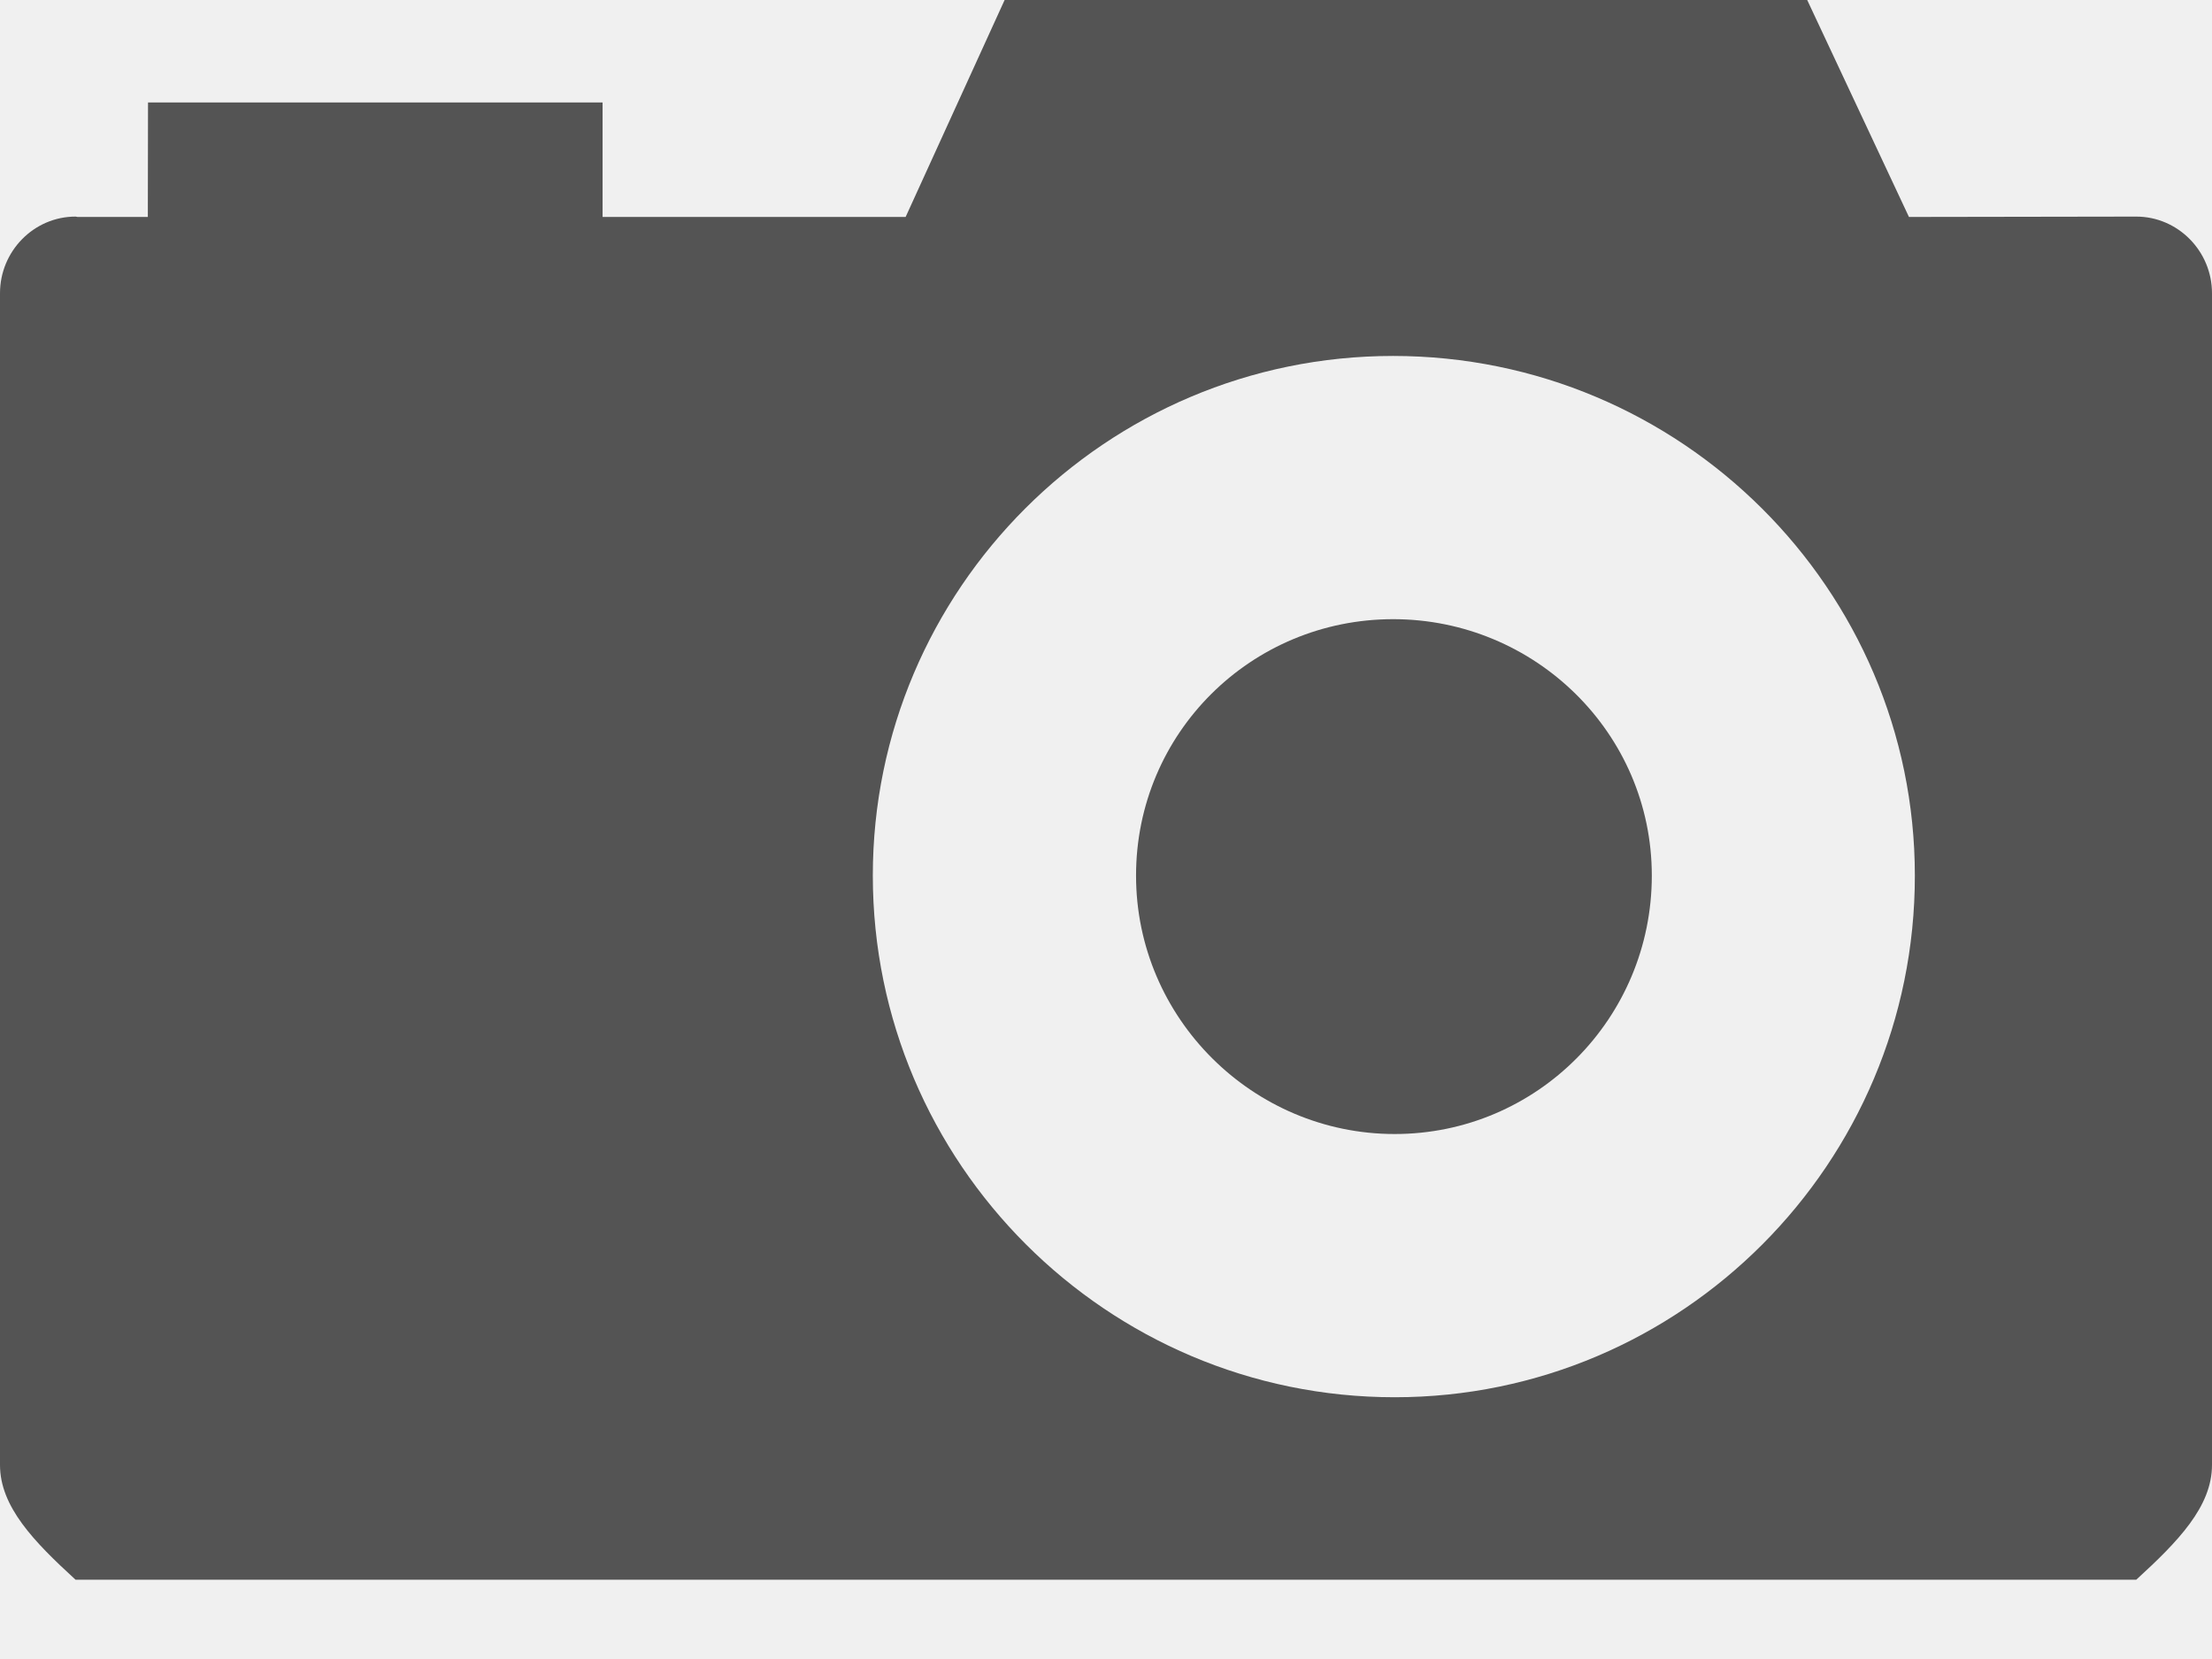
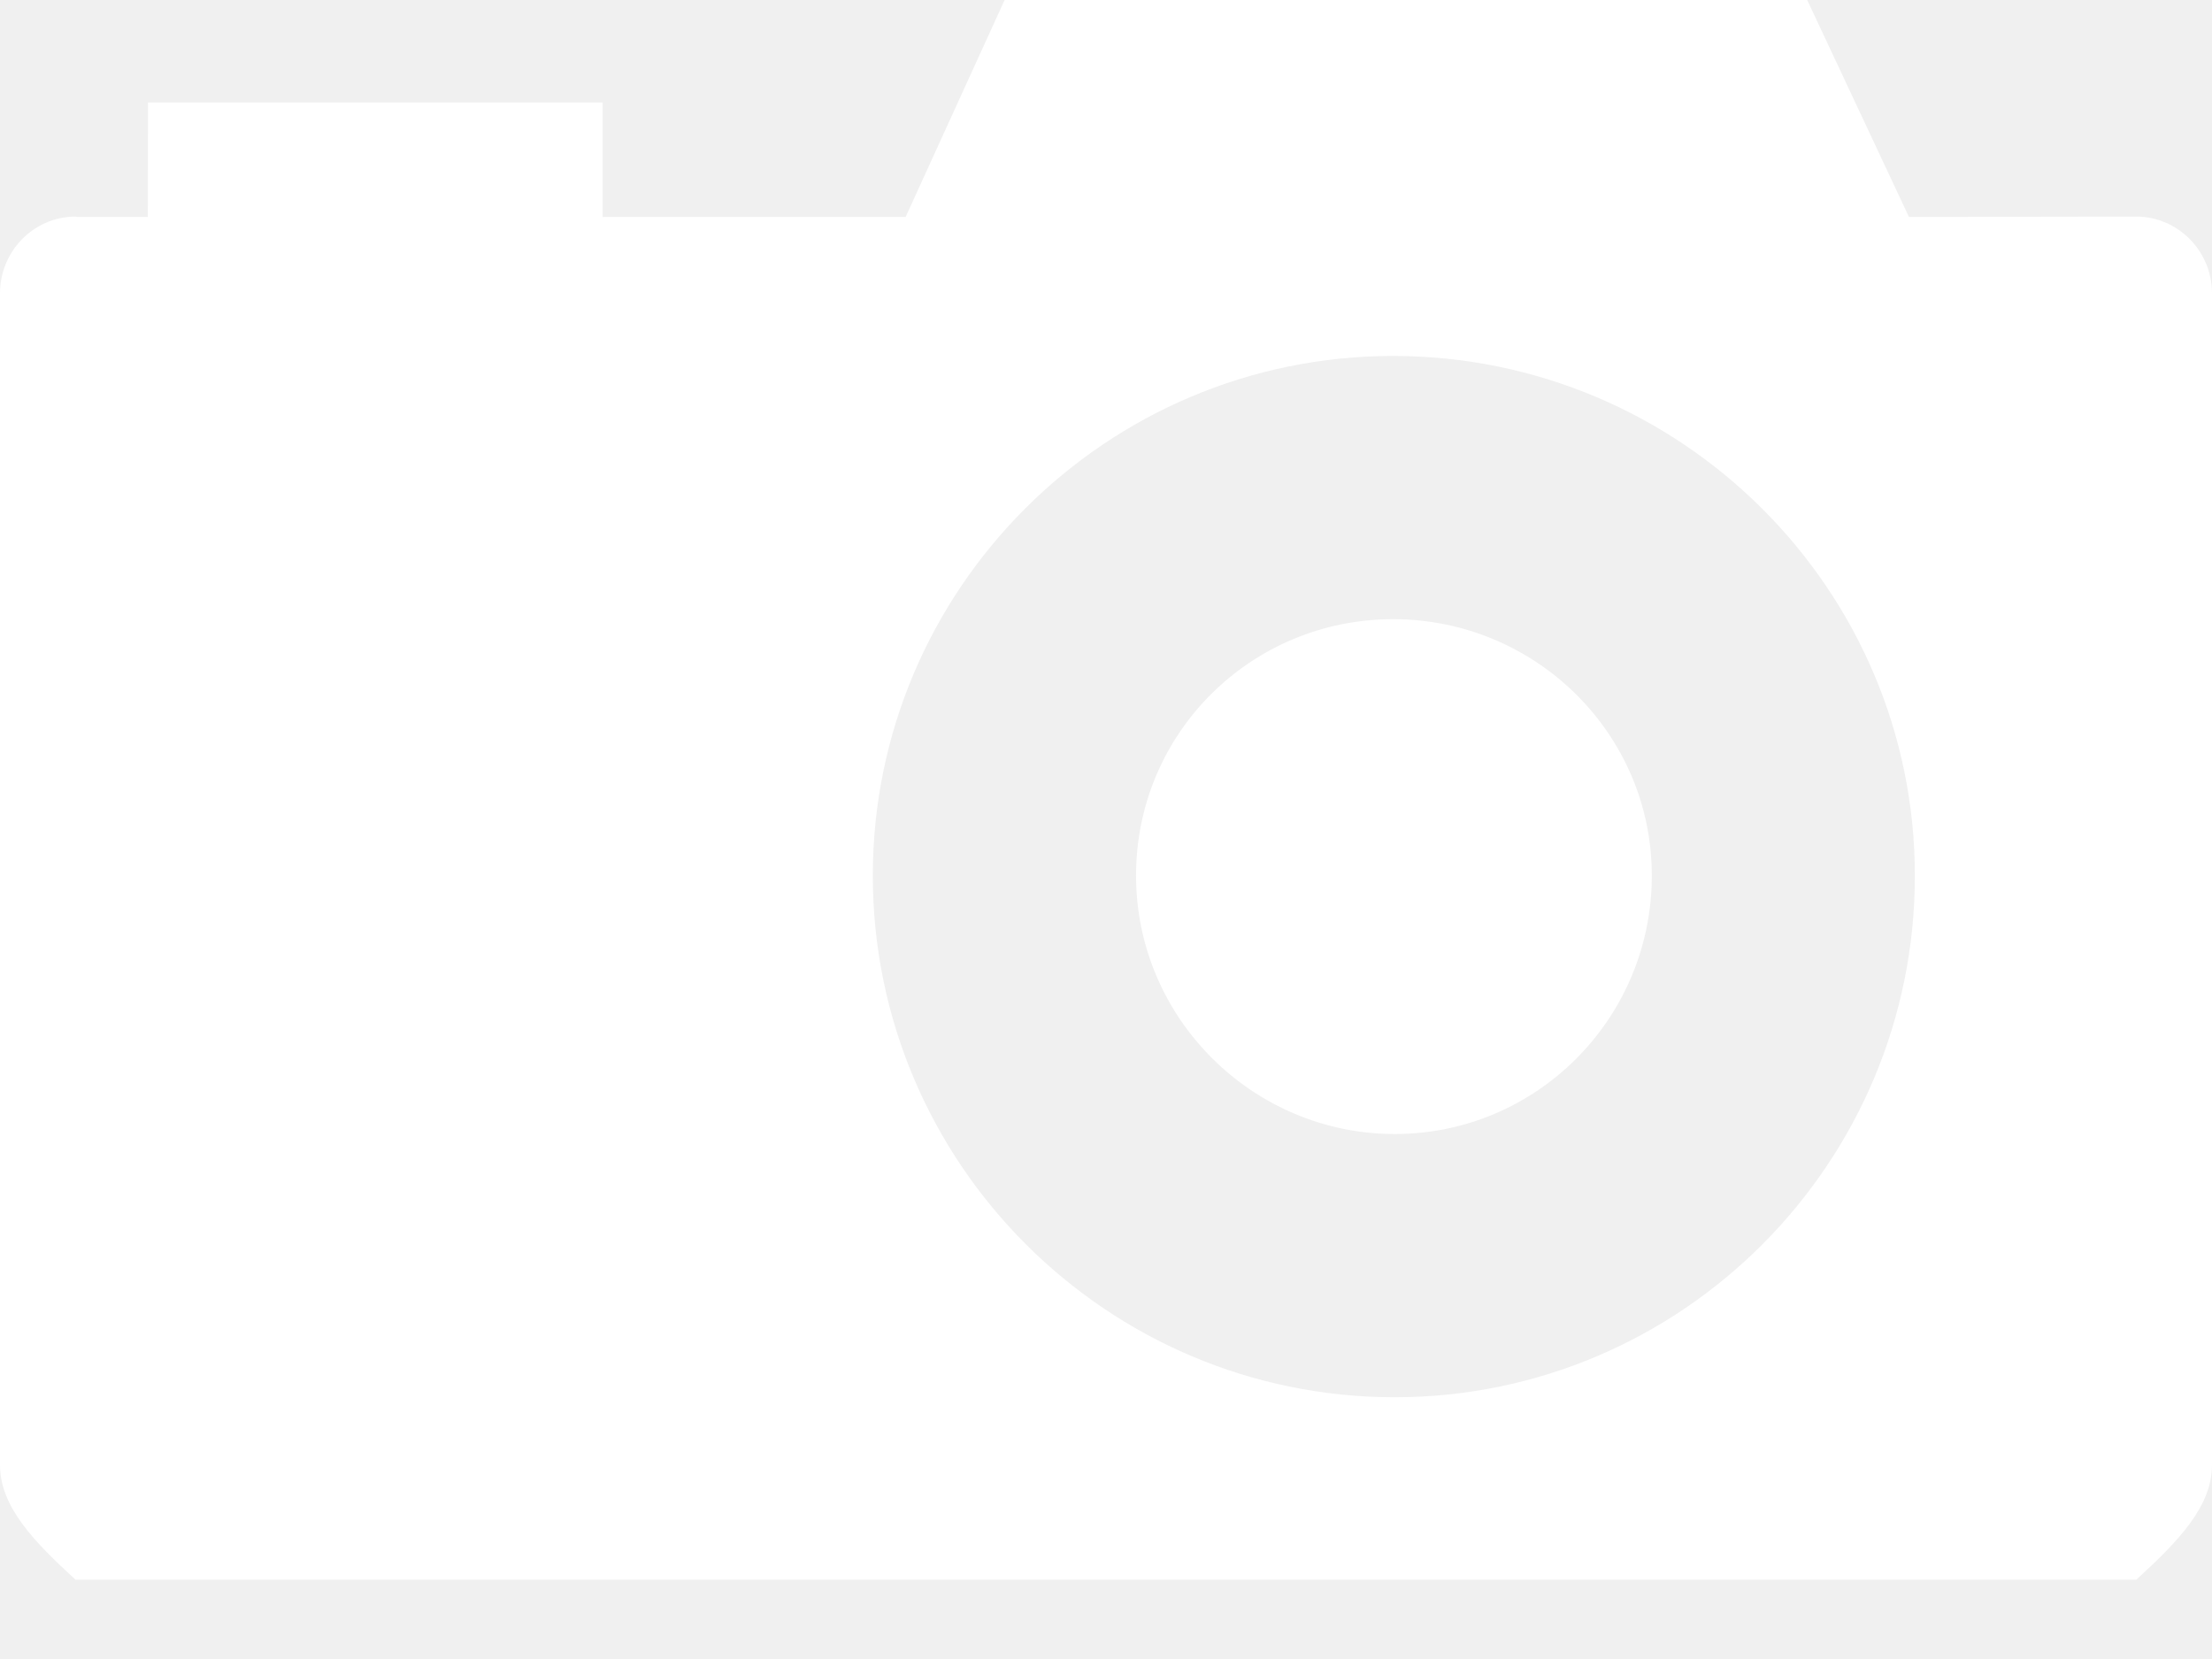
<svg xmlns="http://www.w3.org/2000/svg" width="12" height="9">
-   <g fill="#545454">
+   <g fill="#fff">
    <path d="M7.558 3.359c-.771 0-1.395.618-1.395 1.391 0 .775.635 1.402 1.403 1.402.771 0 1.395-.627 1.395-1.402 0-.773-.634-1.391-1.403-1.391z" />
    <path d="M11.589 1.175l-1.233.002-.552-1.177h-4.354l-.537 1.177h-1.644v-.621h-2.466l-.001.621h-.381l-.011-.002c-.226 0-.41.187-.41.416v6.356c0 .227.184.416.41.623h11.179c.226-.207.411-.396.411-.623v-6.356c0-.229-.185-.416-.411-.416zm-4.023 6.405c-1.561 0-2.831-1.27-2.831-2.83 0-1.554 1.266-2.819 2.822-2.819 1.561 0 2.831 1.265 2.831 2.819.001 1.561-1.265 2.83-2.822 2.83z" />
  </g>
</svg>
